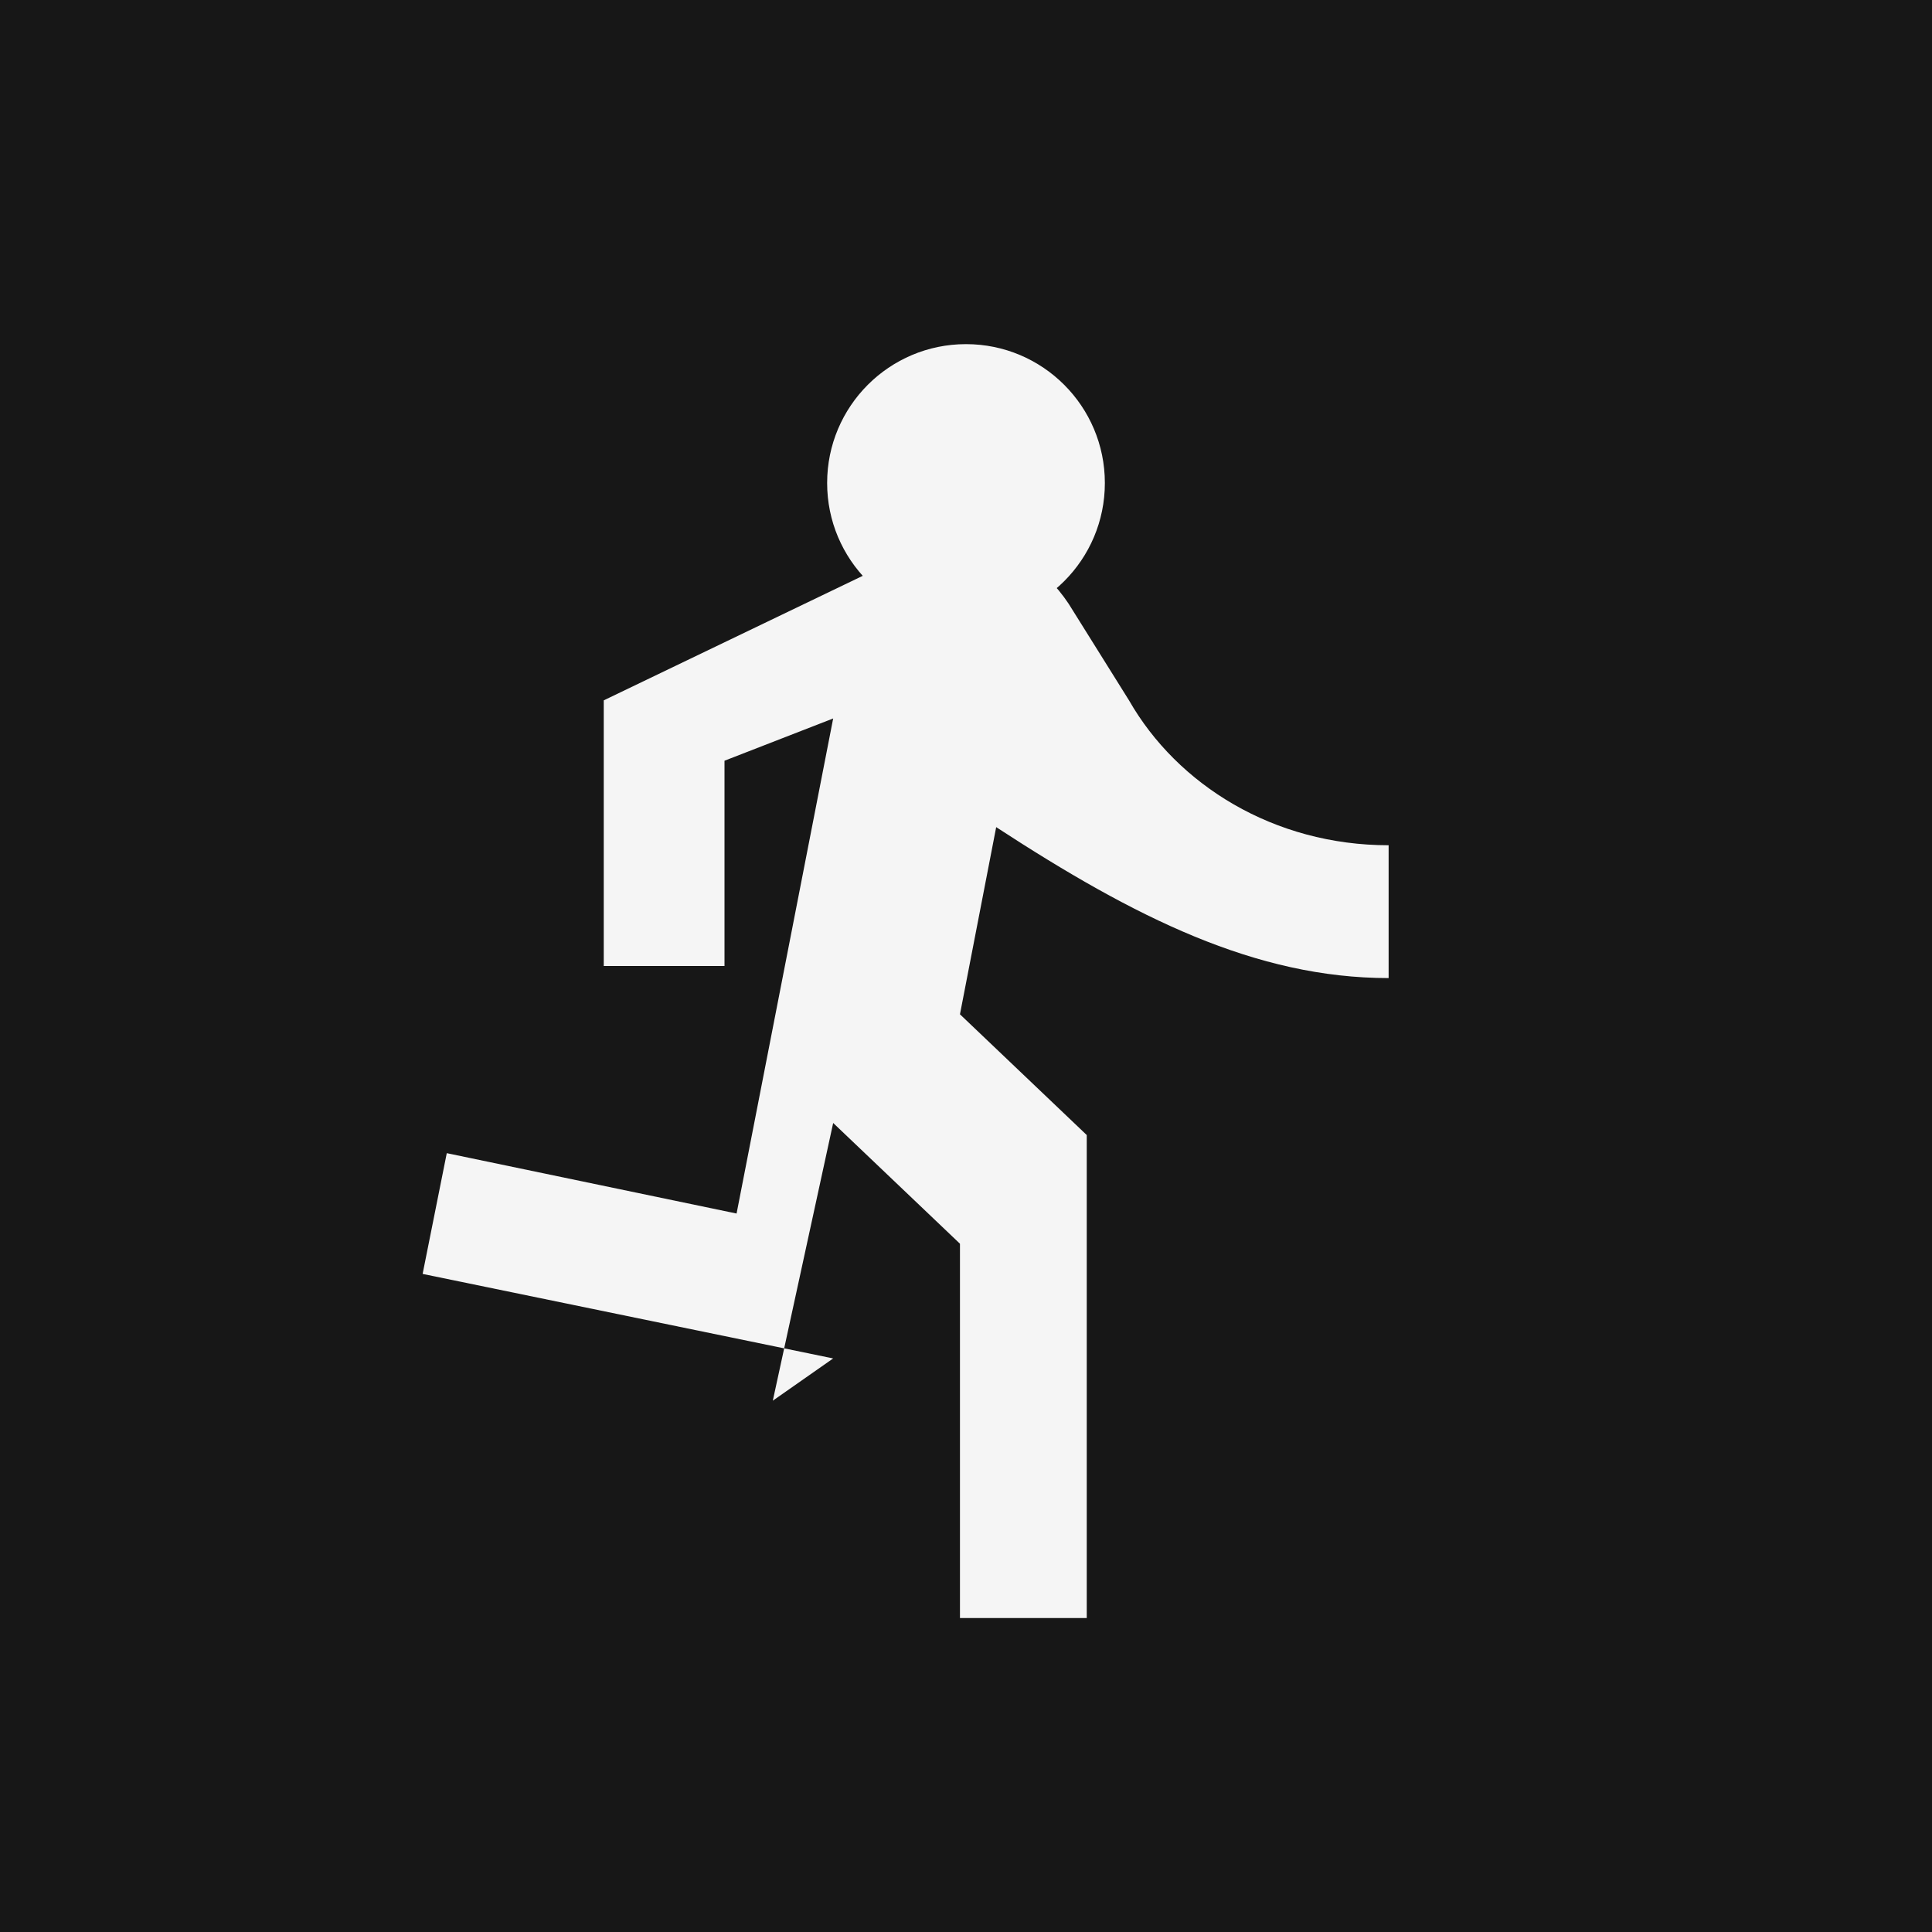
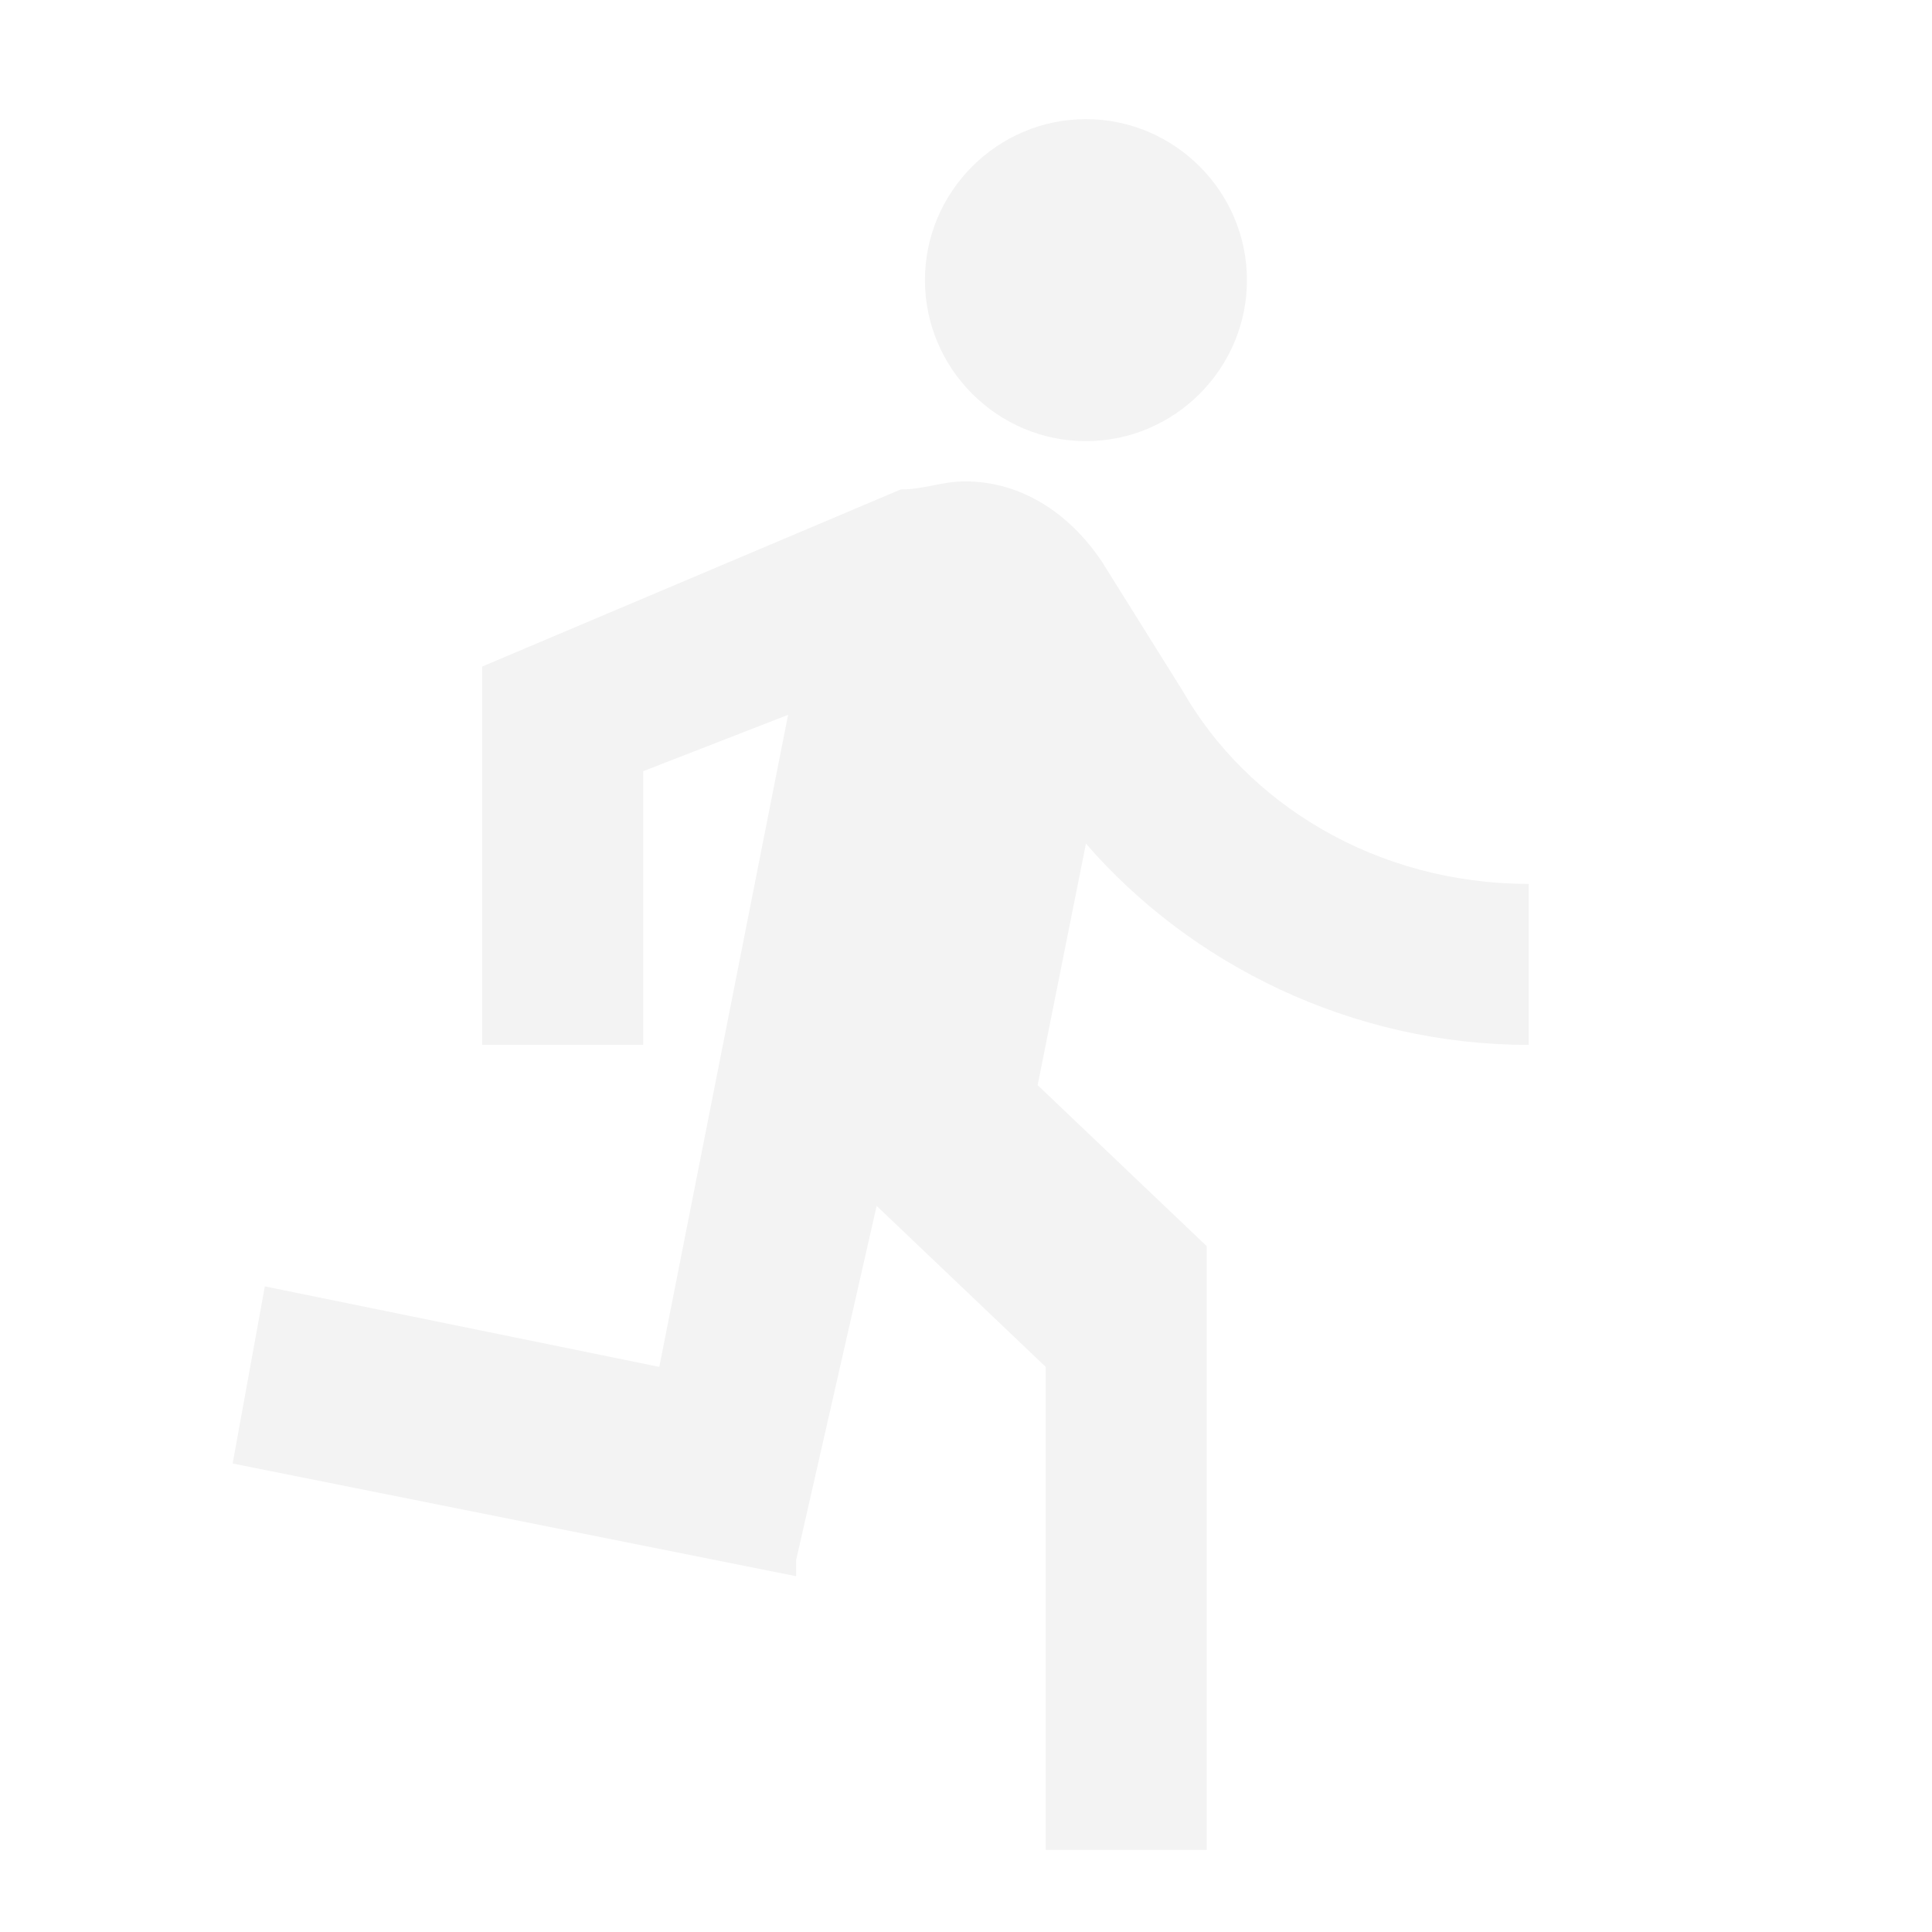
- <svg xmlns="http://www.w3.org/2000/svg" viewBox="0 0 64 64" fill="none">
-   <rect width="64" height="64" fill="#171717" />
-   <g fill="#F5F5F5" transform="translate(8 8) scale(2)">
-     <circle cx="12" cy="4" r="2.3" />
-     <path d="M8.8 19.2 9.8 14.6l2.1 2v6.2h2.1V14.8l-2.1-2 .6-3.1C14.8 11.2 16.8 12.2 19 12.2V10c-1.9 0-3.5-1-4.3-2.4l-1-1.6c-.4-.6-1-1-1.7-1-.3 0-.5.1-.8.1L6 7.6V12h2V8.6l1.8-.7-1.6 8.2-4.8-1-.4 2 6.8 1.4z" />
-   </g>
+ <svg xmlns="http://www.w3.org/2000/svg" viewBox="0 0 24 24" fill="#F3F3F3">
+   <path d="M13.49 5.48c1.1 0 2-.9 2-2s-.9-2-2-2-2 .9-2 2 .9 2 2 2zm-3.6 13.9 1-4.4 2.1 2v6h2v-7.5l-2.1-2 .6-3c1.3 1.5 3.3 2.5 5.5 2.5v-2c-1.9 0-3.5-1-4.3-2.4l-1-1.6c-.4-.6-1-1-1.7-1-.3 0-.5.1-.8.1l-5.2 2.2v4.7h2v-3.4l1.8-.7-1.6 8.1-4.9-1-.4 2.2 7 1.4z" />
</svg>
